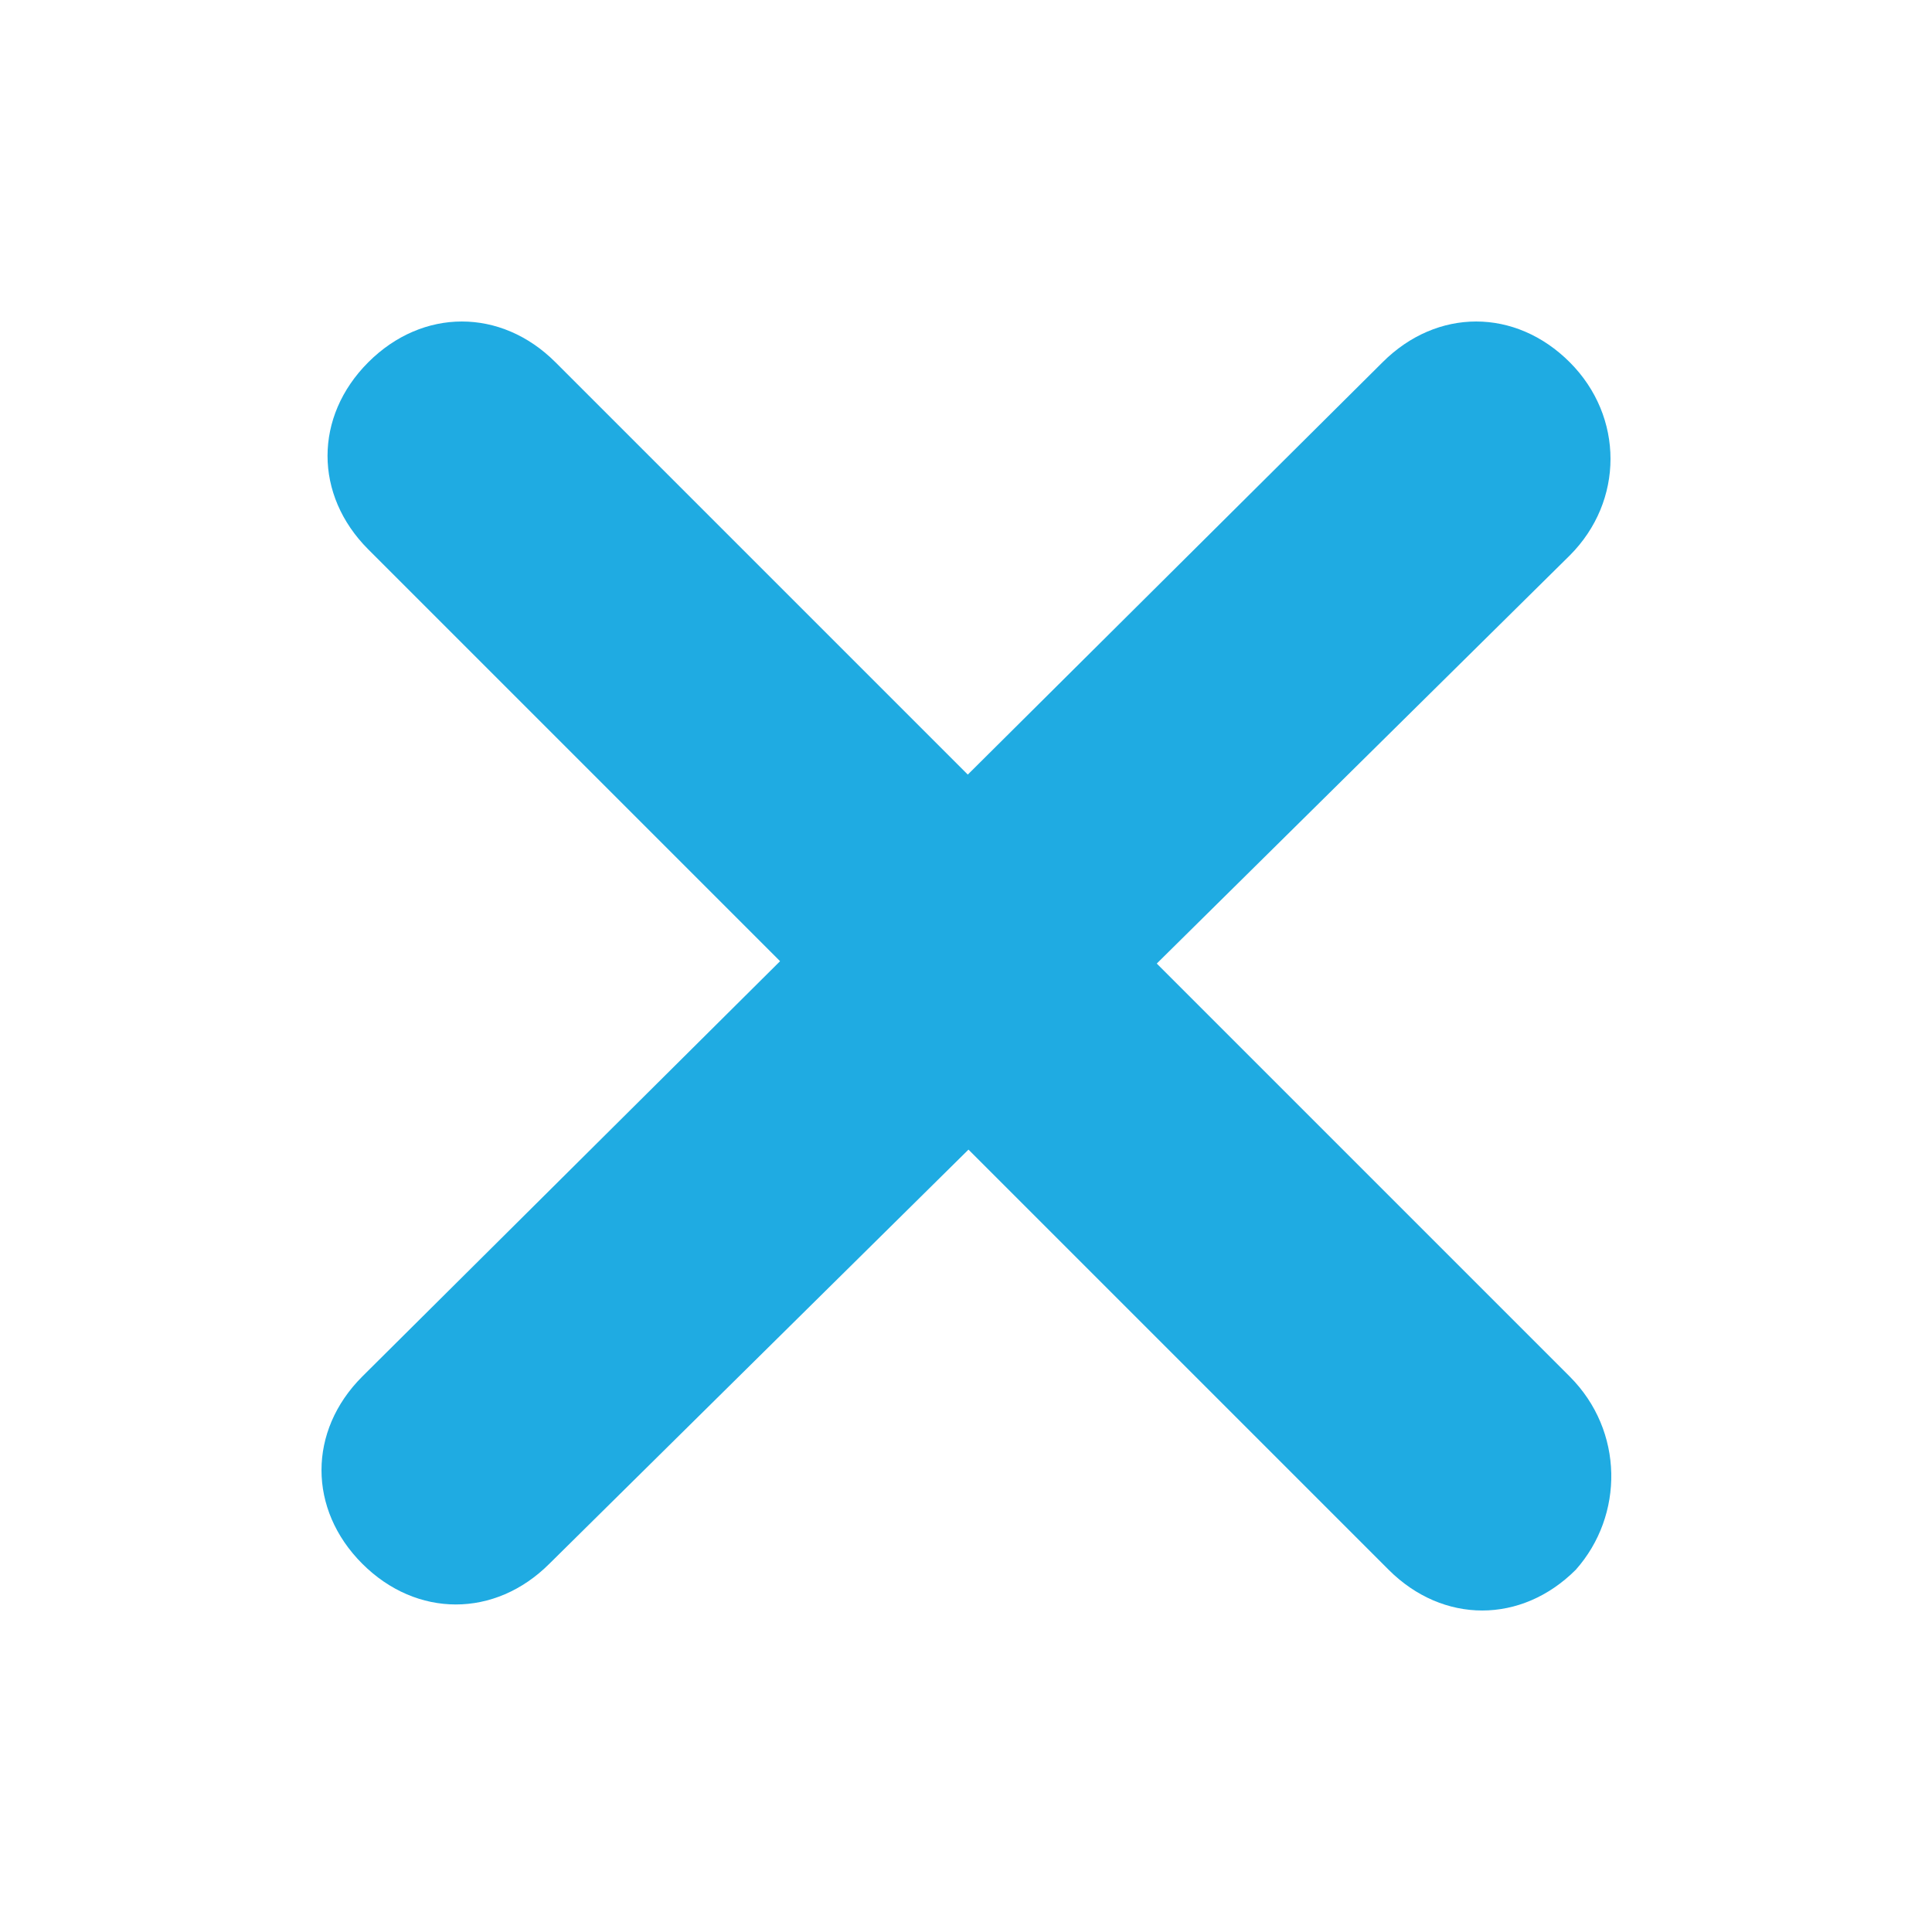
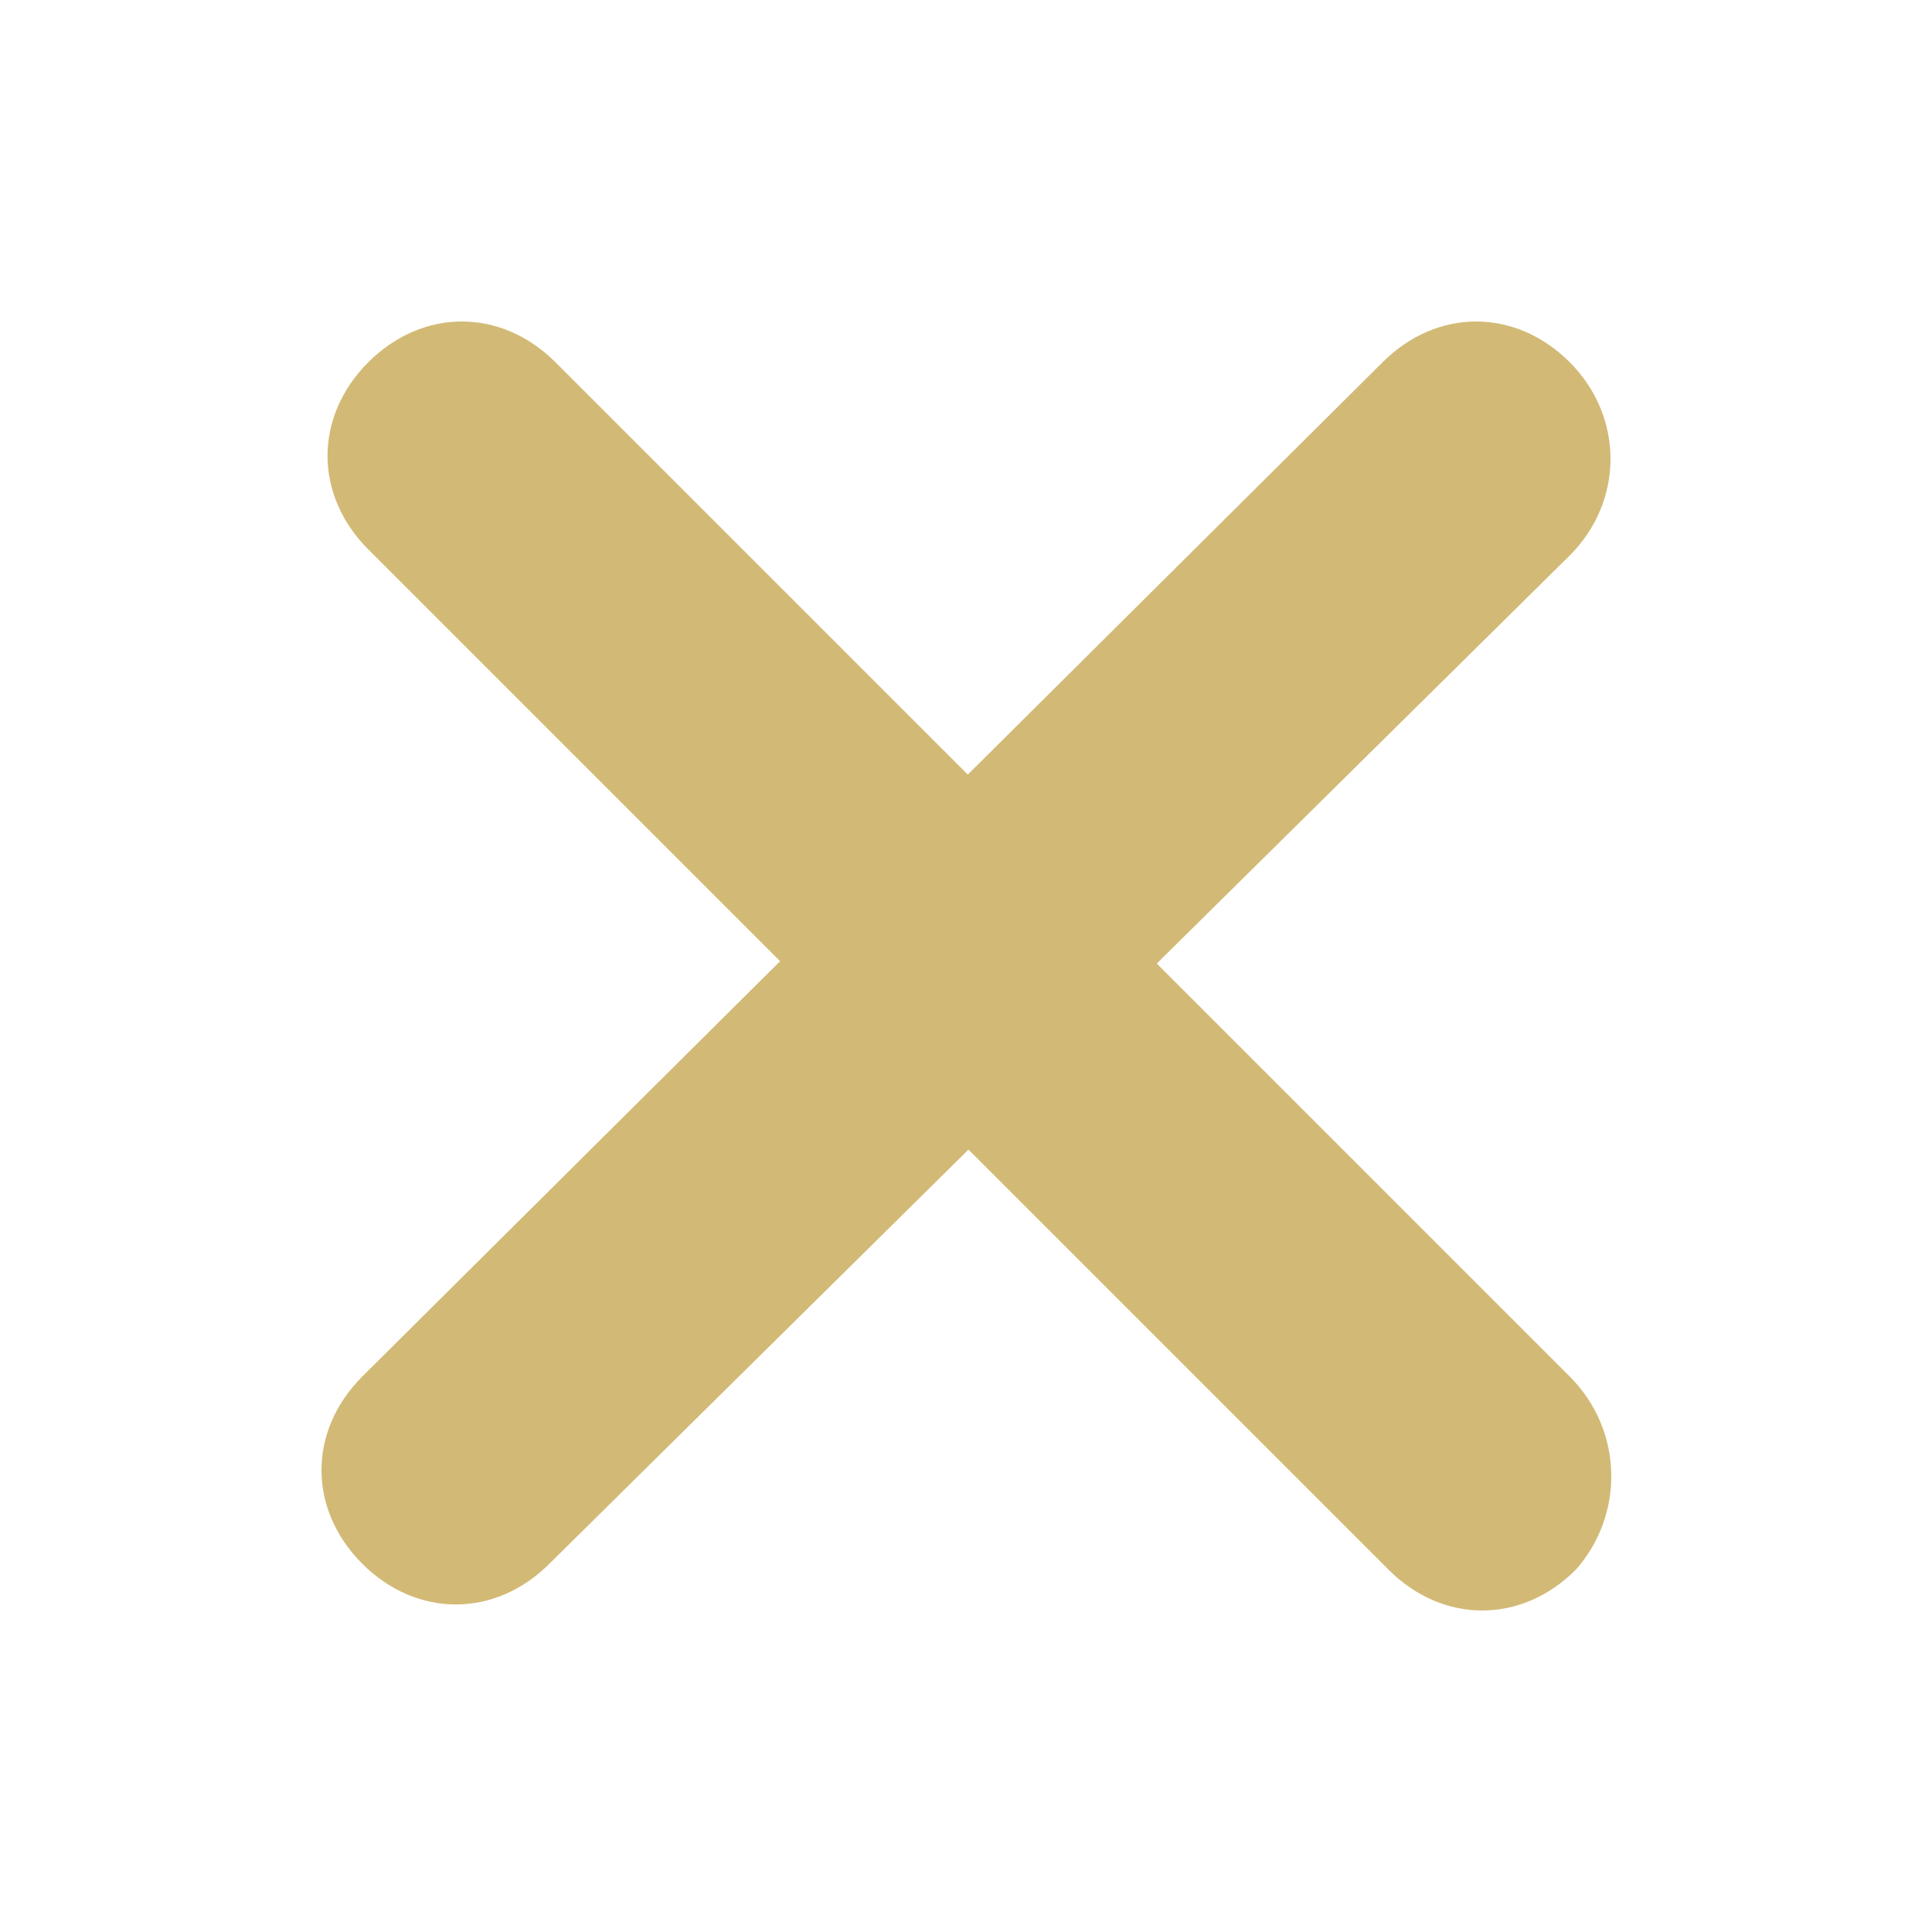
<svg xmlns="http://www.w3.org/2000/svg" version="1.1" id="Layer_1" x="0px" y="0px" viewBox="0 0 32 32" style="enable-background:new 0 0 32 32;" xml:space="preserve">
  <style type="text/css">
- 	.st0{fill:#1FABE2;}
+ 	.st0{fill:#D2BA76;}
</style>
  <g id="Rounded_Rectangle_6">
    <g>
      <path class="st0" d="M26,6c-0.9-0.9-2.2-0.9-3.1,0L6,22.8c-0.9,0.9-0.9,2.2,0,3.1s2.2,0.9,3.1,0L26,9.2C26.9,8.3,26.9,6.9,26,6z" />
    </g>
  </g>
  <g id="Rounded_Rectangle_6_copy">
    <g>
      <path class="st0" d="M26,22.8L9.2,6C8.3,5.1,7,5.1,6.1,6s-0.9,2.2,0,3.1L23,26c0.9,0.9,2.2,0.9,3.1,0C26.9,25.1,26.9,23.7,26,22.8    z" />
    </g>
  </g>
</svg>
